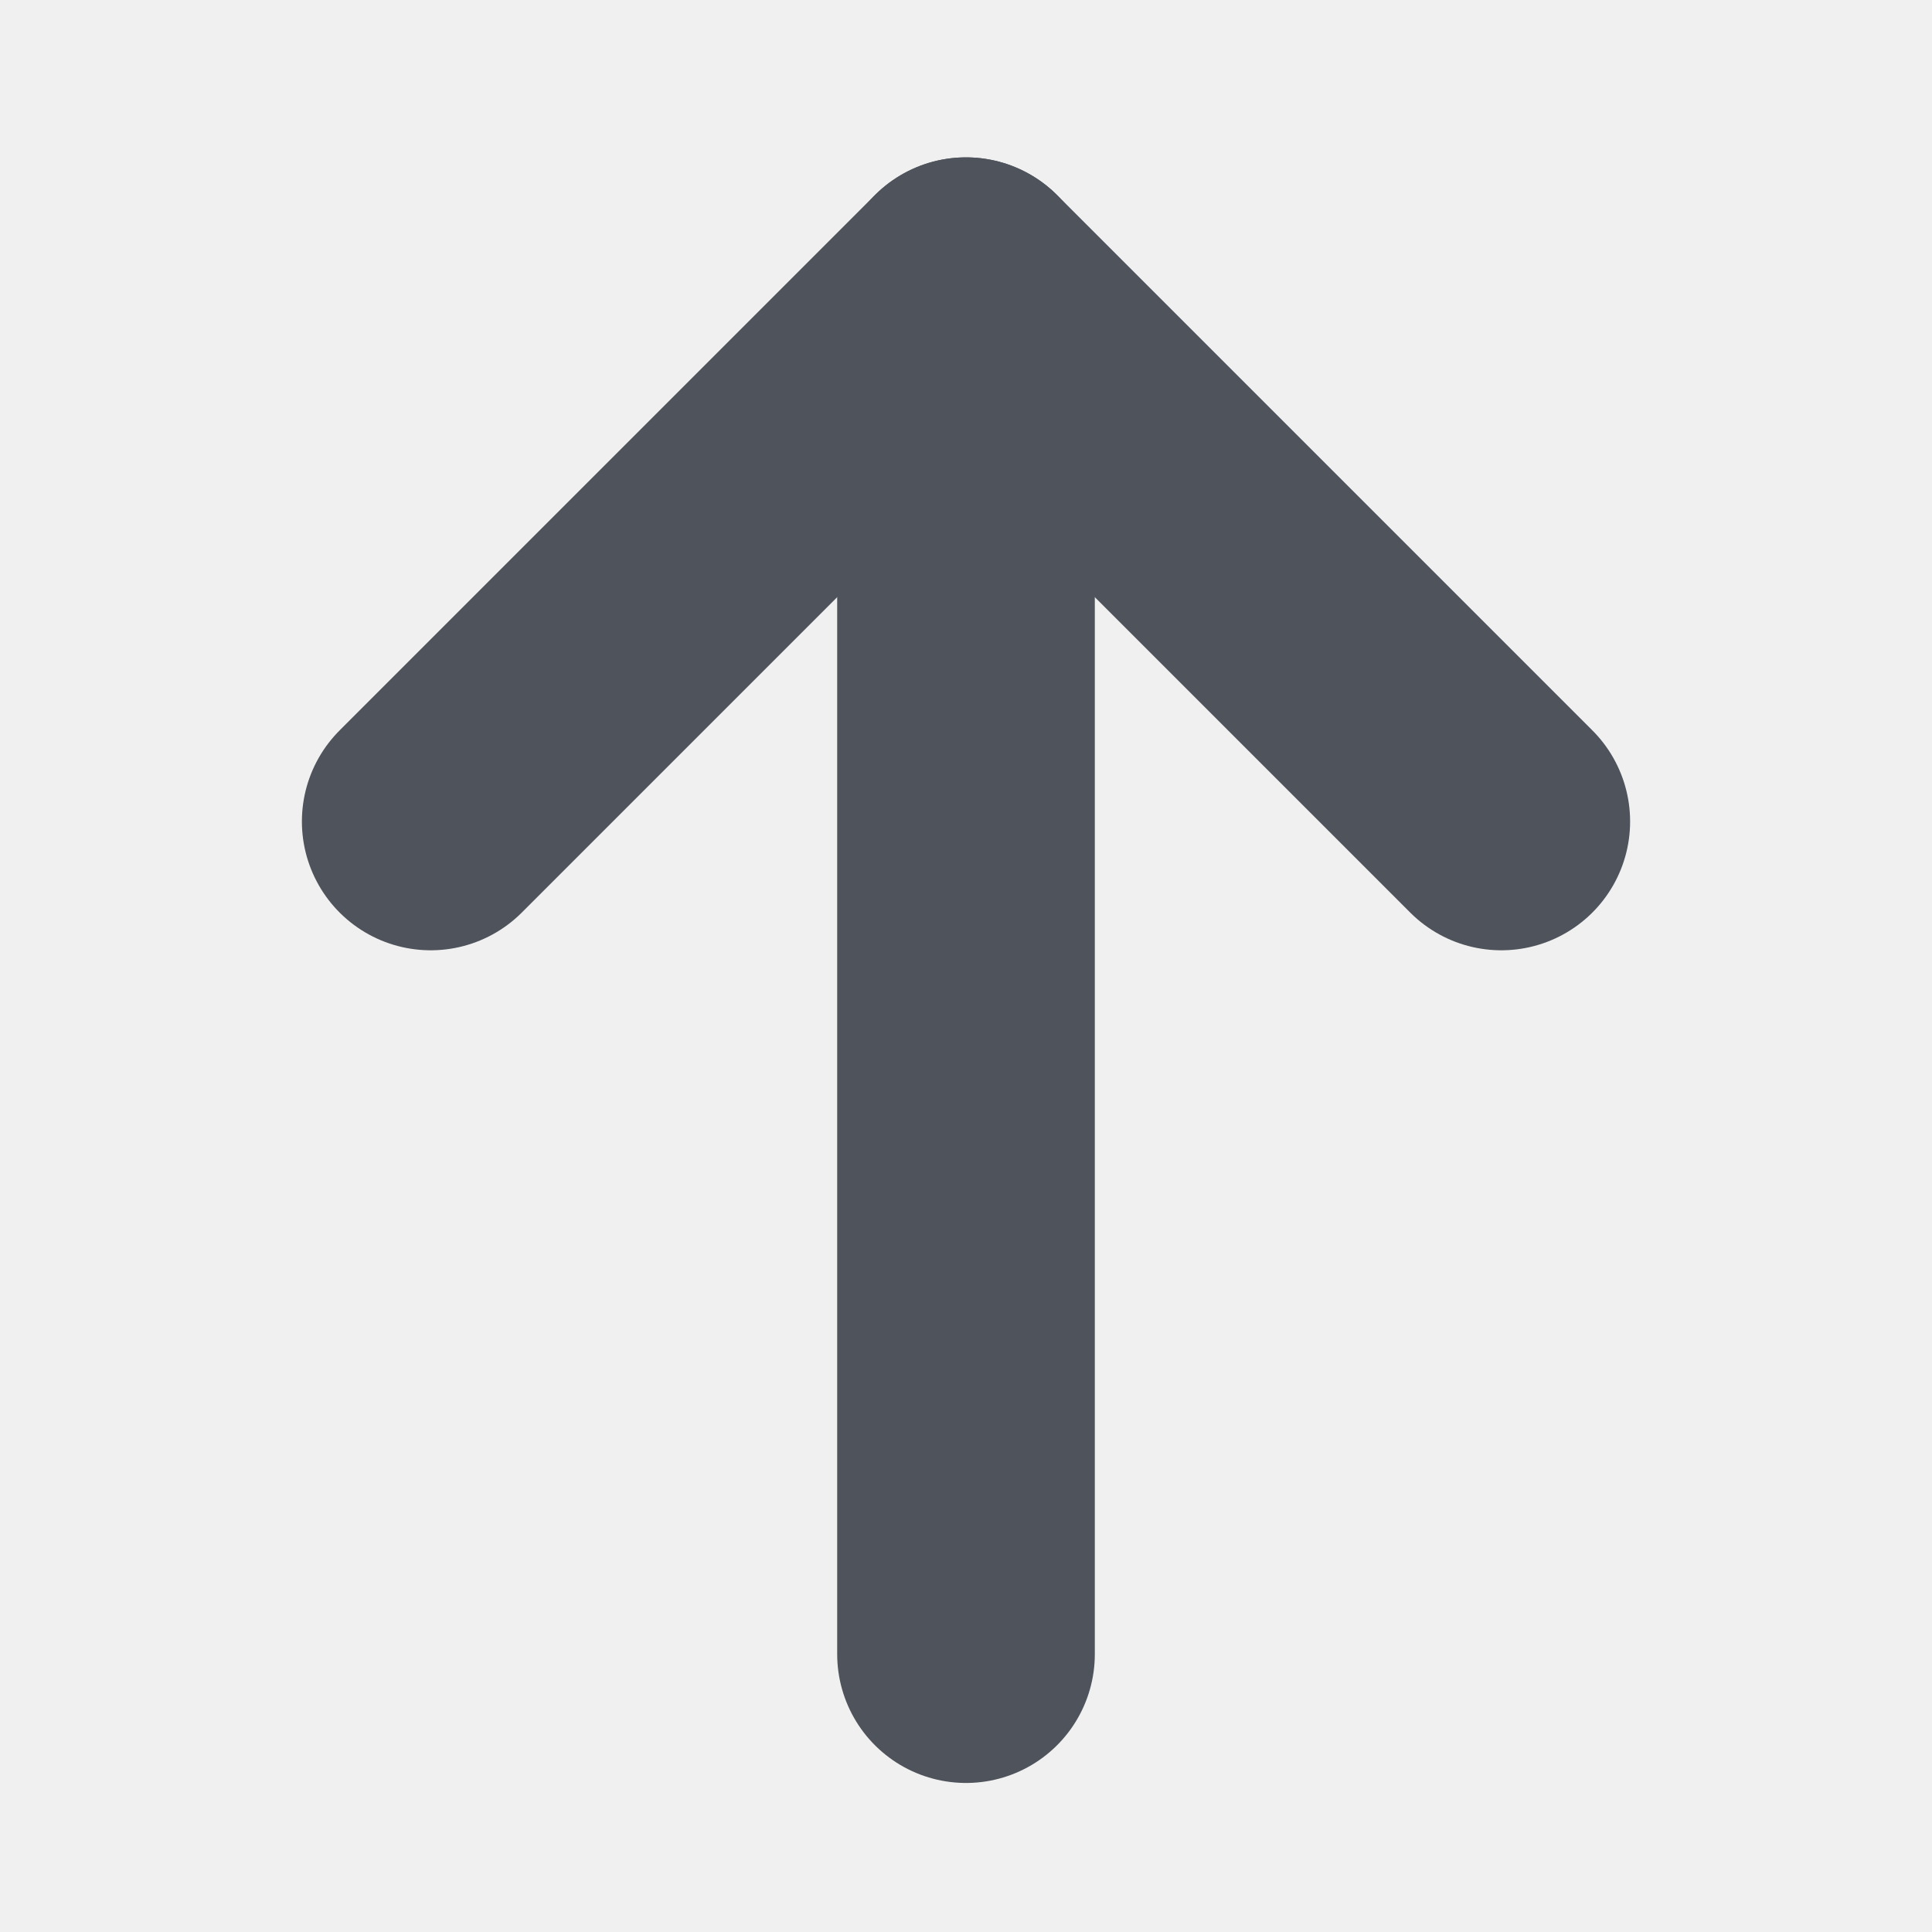
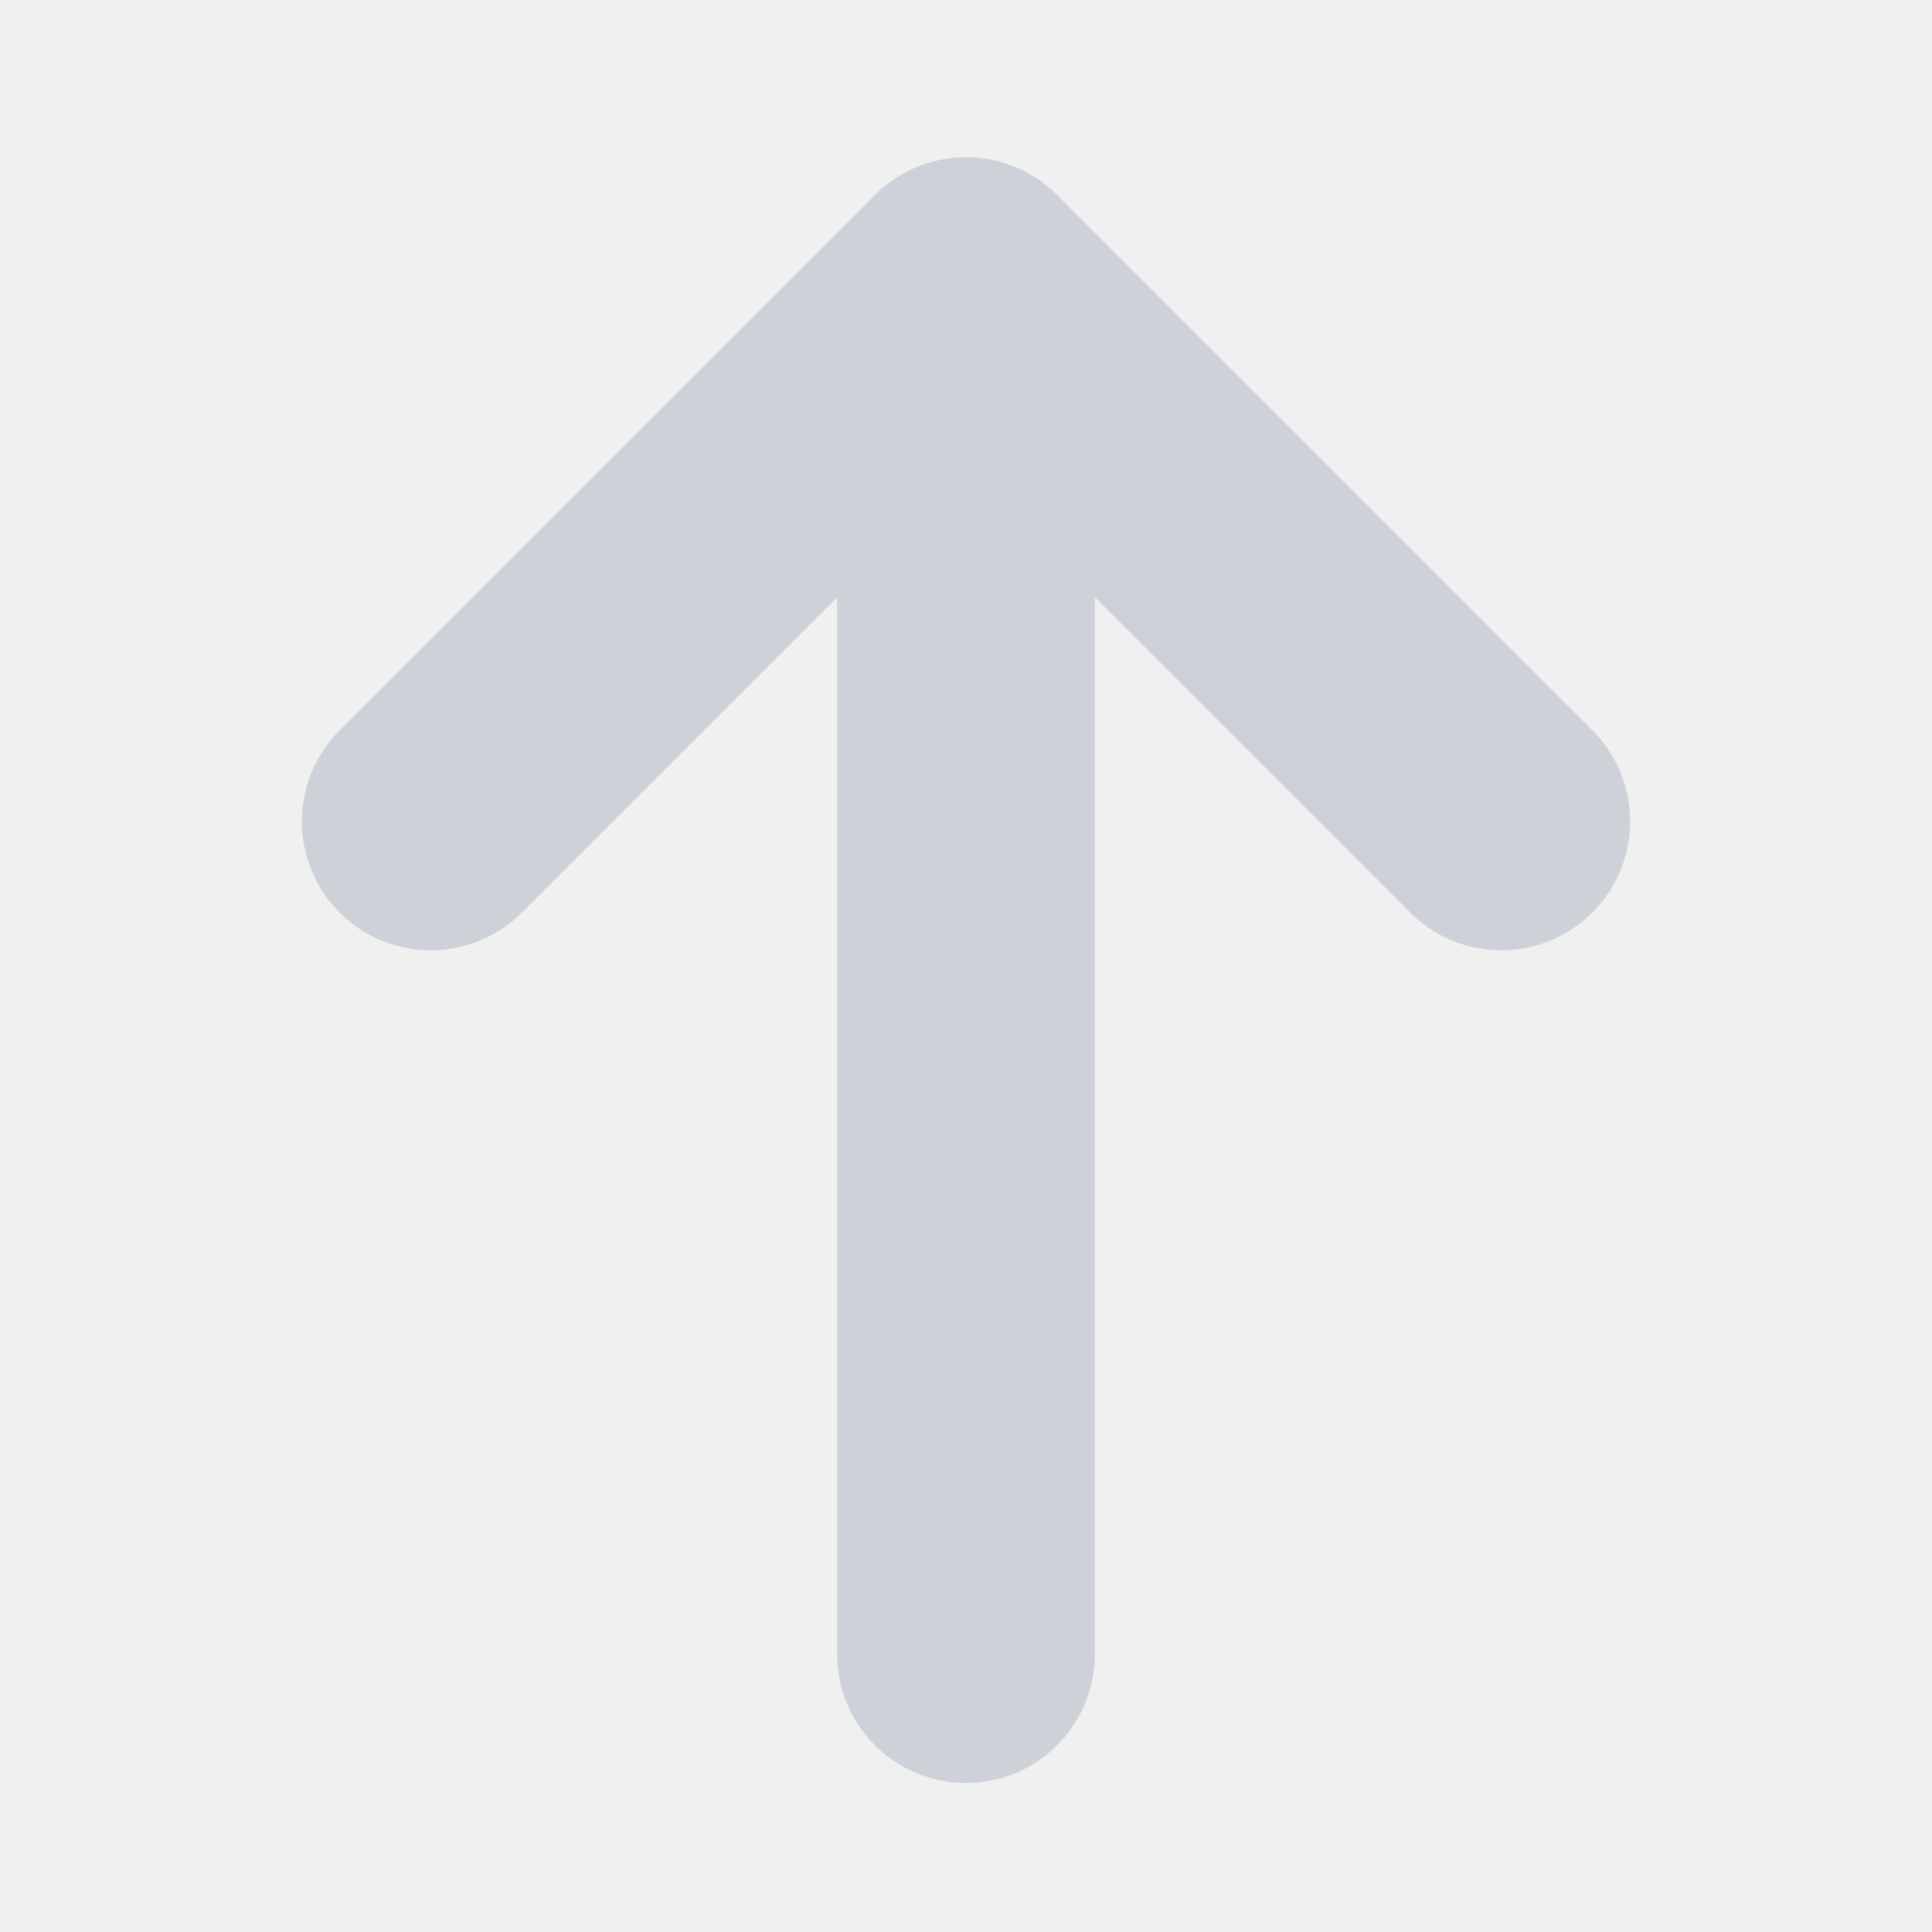
<svg xmlns="http://www.w3.org/2000/svg" viewBox="0 0 24 24" width="16" height="16">
  <defs>
    <mask id="sym" maskUnits="userSpaceOnUse" x="-3" y="-3" width="30" height="30">
      <g transform="translate(12 12) scale(1.2314) translate(-12.000 -12.458)">
        <path data-line="1" d="M12 19.4V5.6" fill="none" stroke="#fff" stroke-width="2.599" stroke-linejoin="round" stroke-linecap="round" />
        <path data-line="1" d="M6.6 11 12 5.6l5.4 5.4" fill="none" stroke="#fff" stroke-width="2.599" stroke-linejoin="round" stroke-linecap="round" />
      </g>
    </mask>
  </defs>
-   <rect x="-3" y="-3" width="30" height="30" fill="#4f535b" mask="url(#sym)" />
+   <rect x="-3" y="-3" width="30" height="30" fill="#cdd1d8" mask="url(#sym)" />
</svg>
